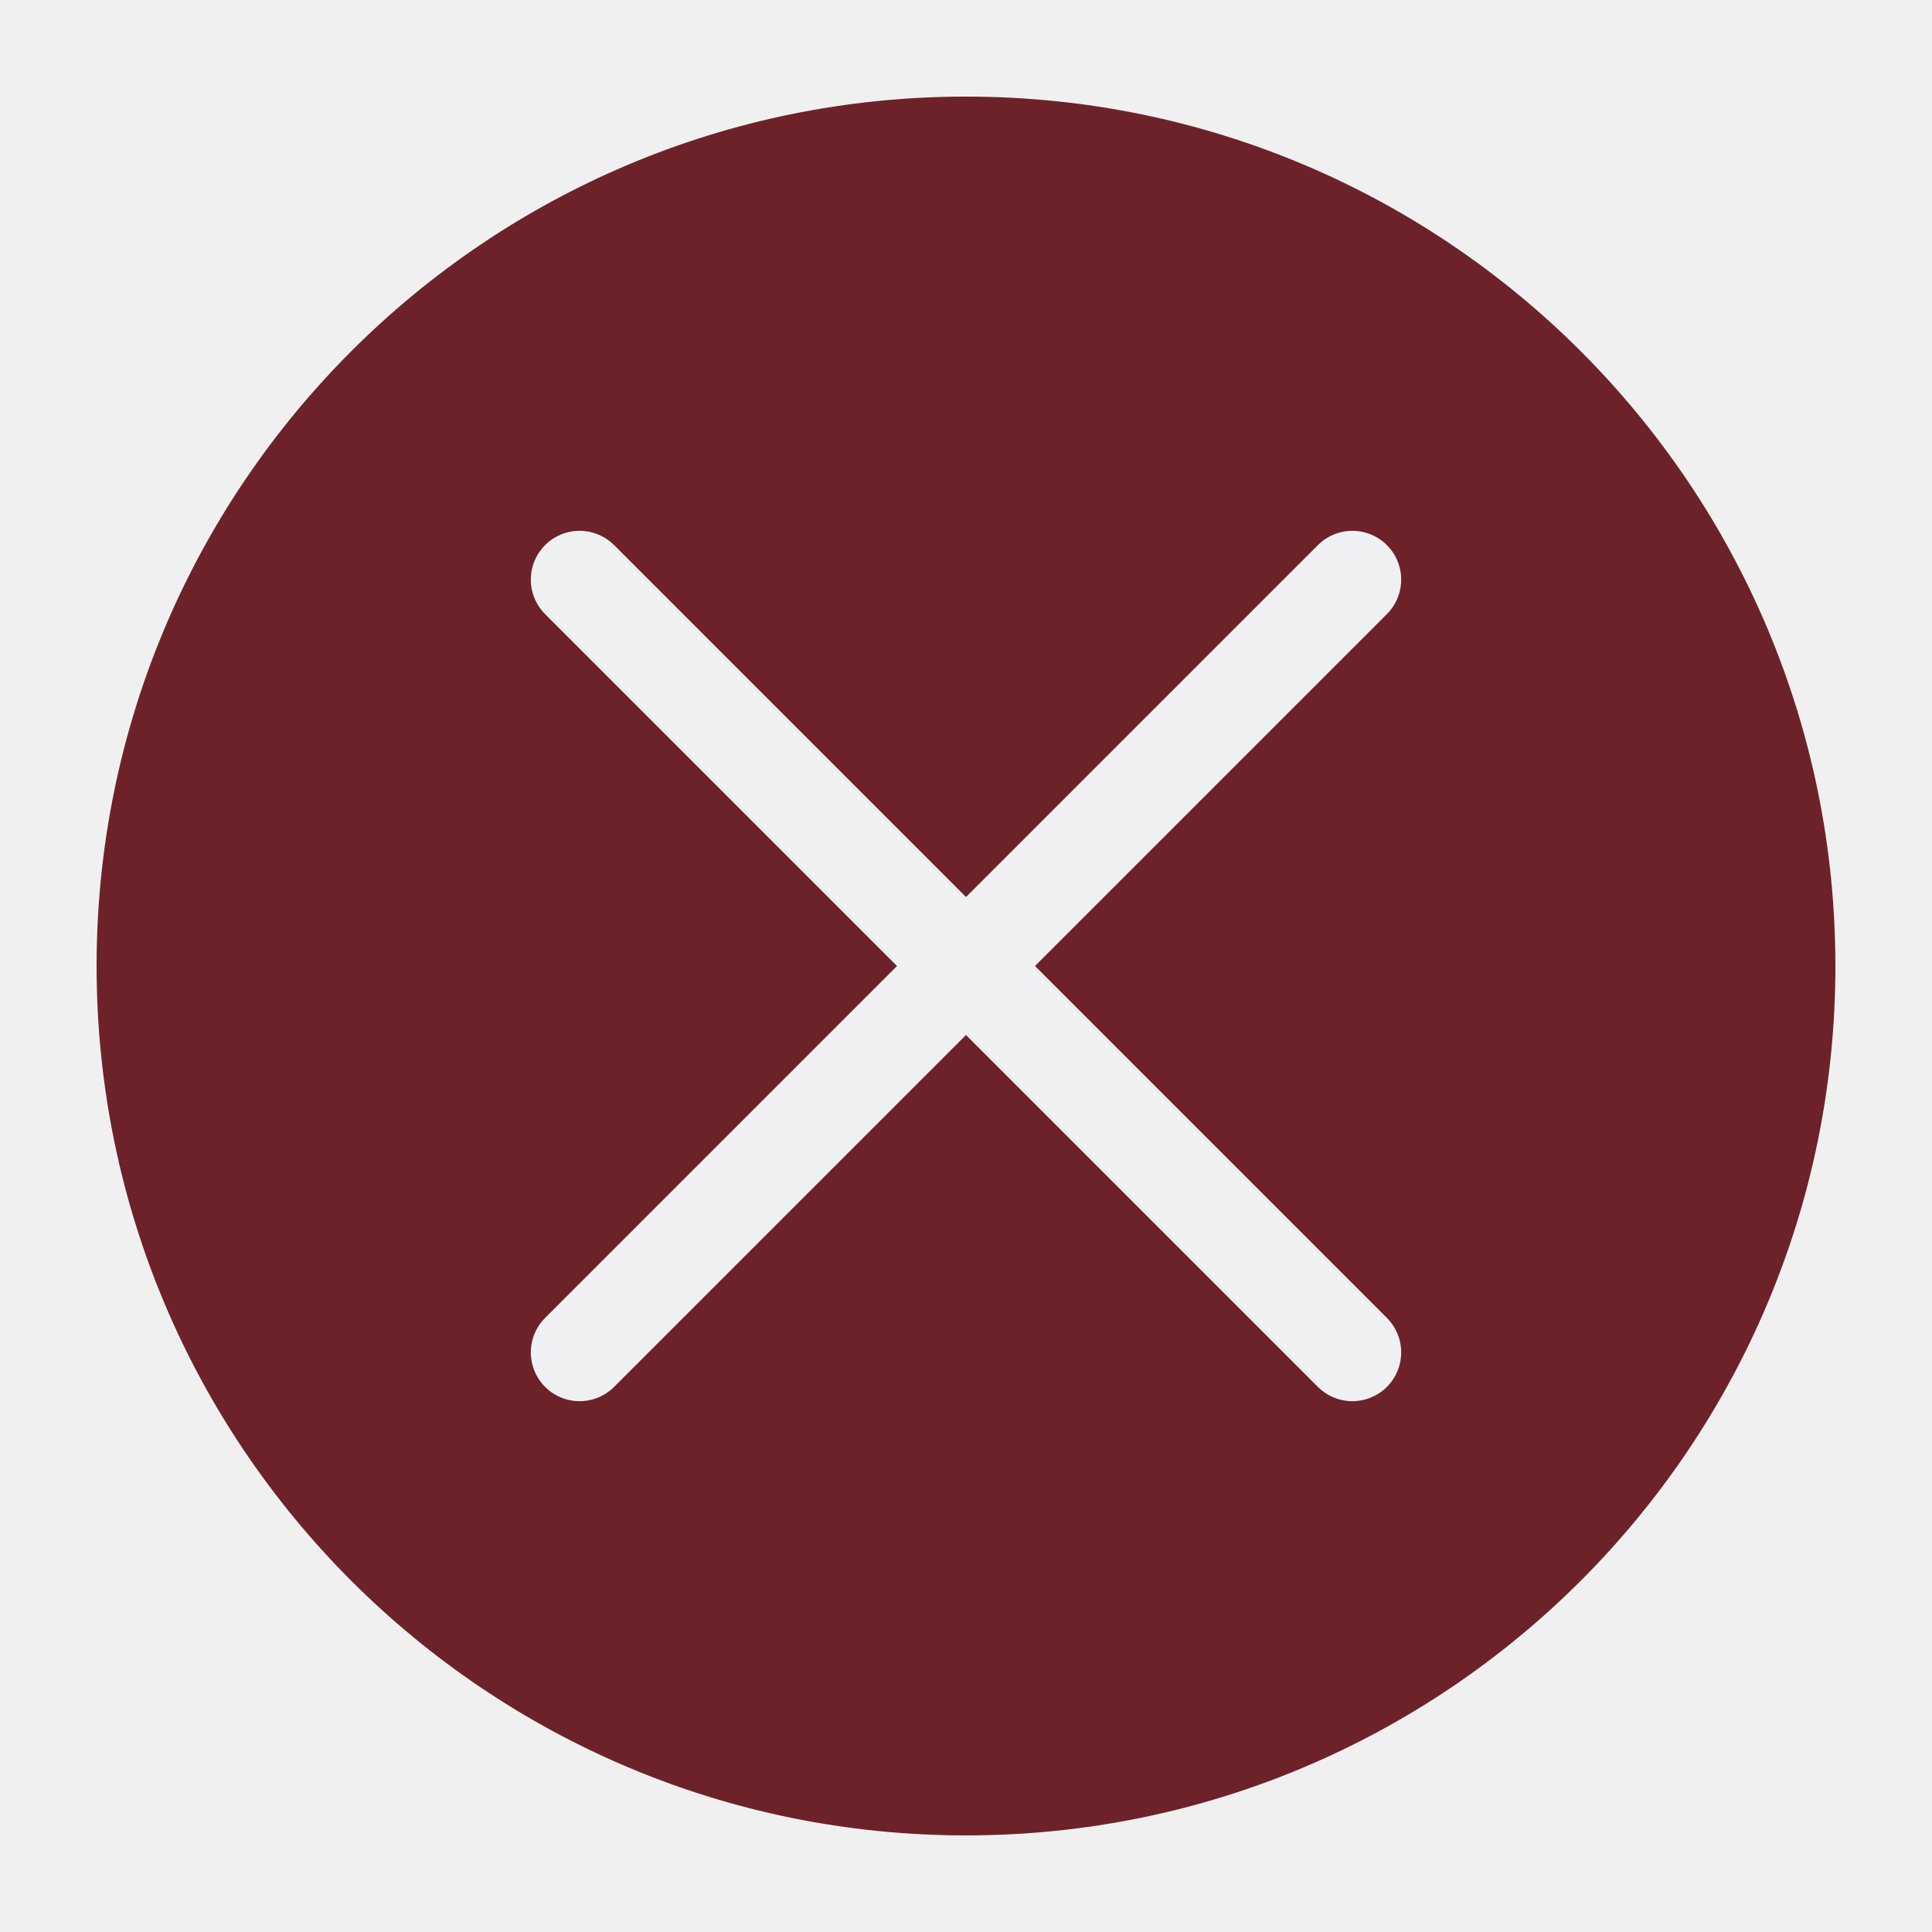
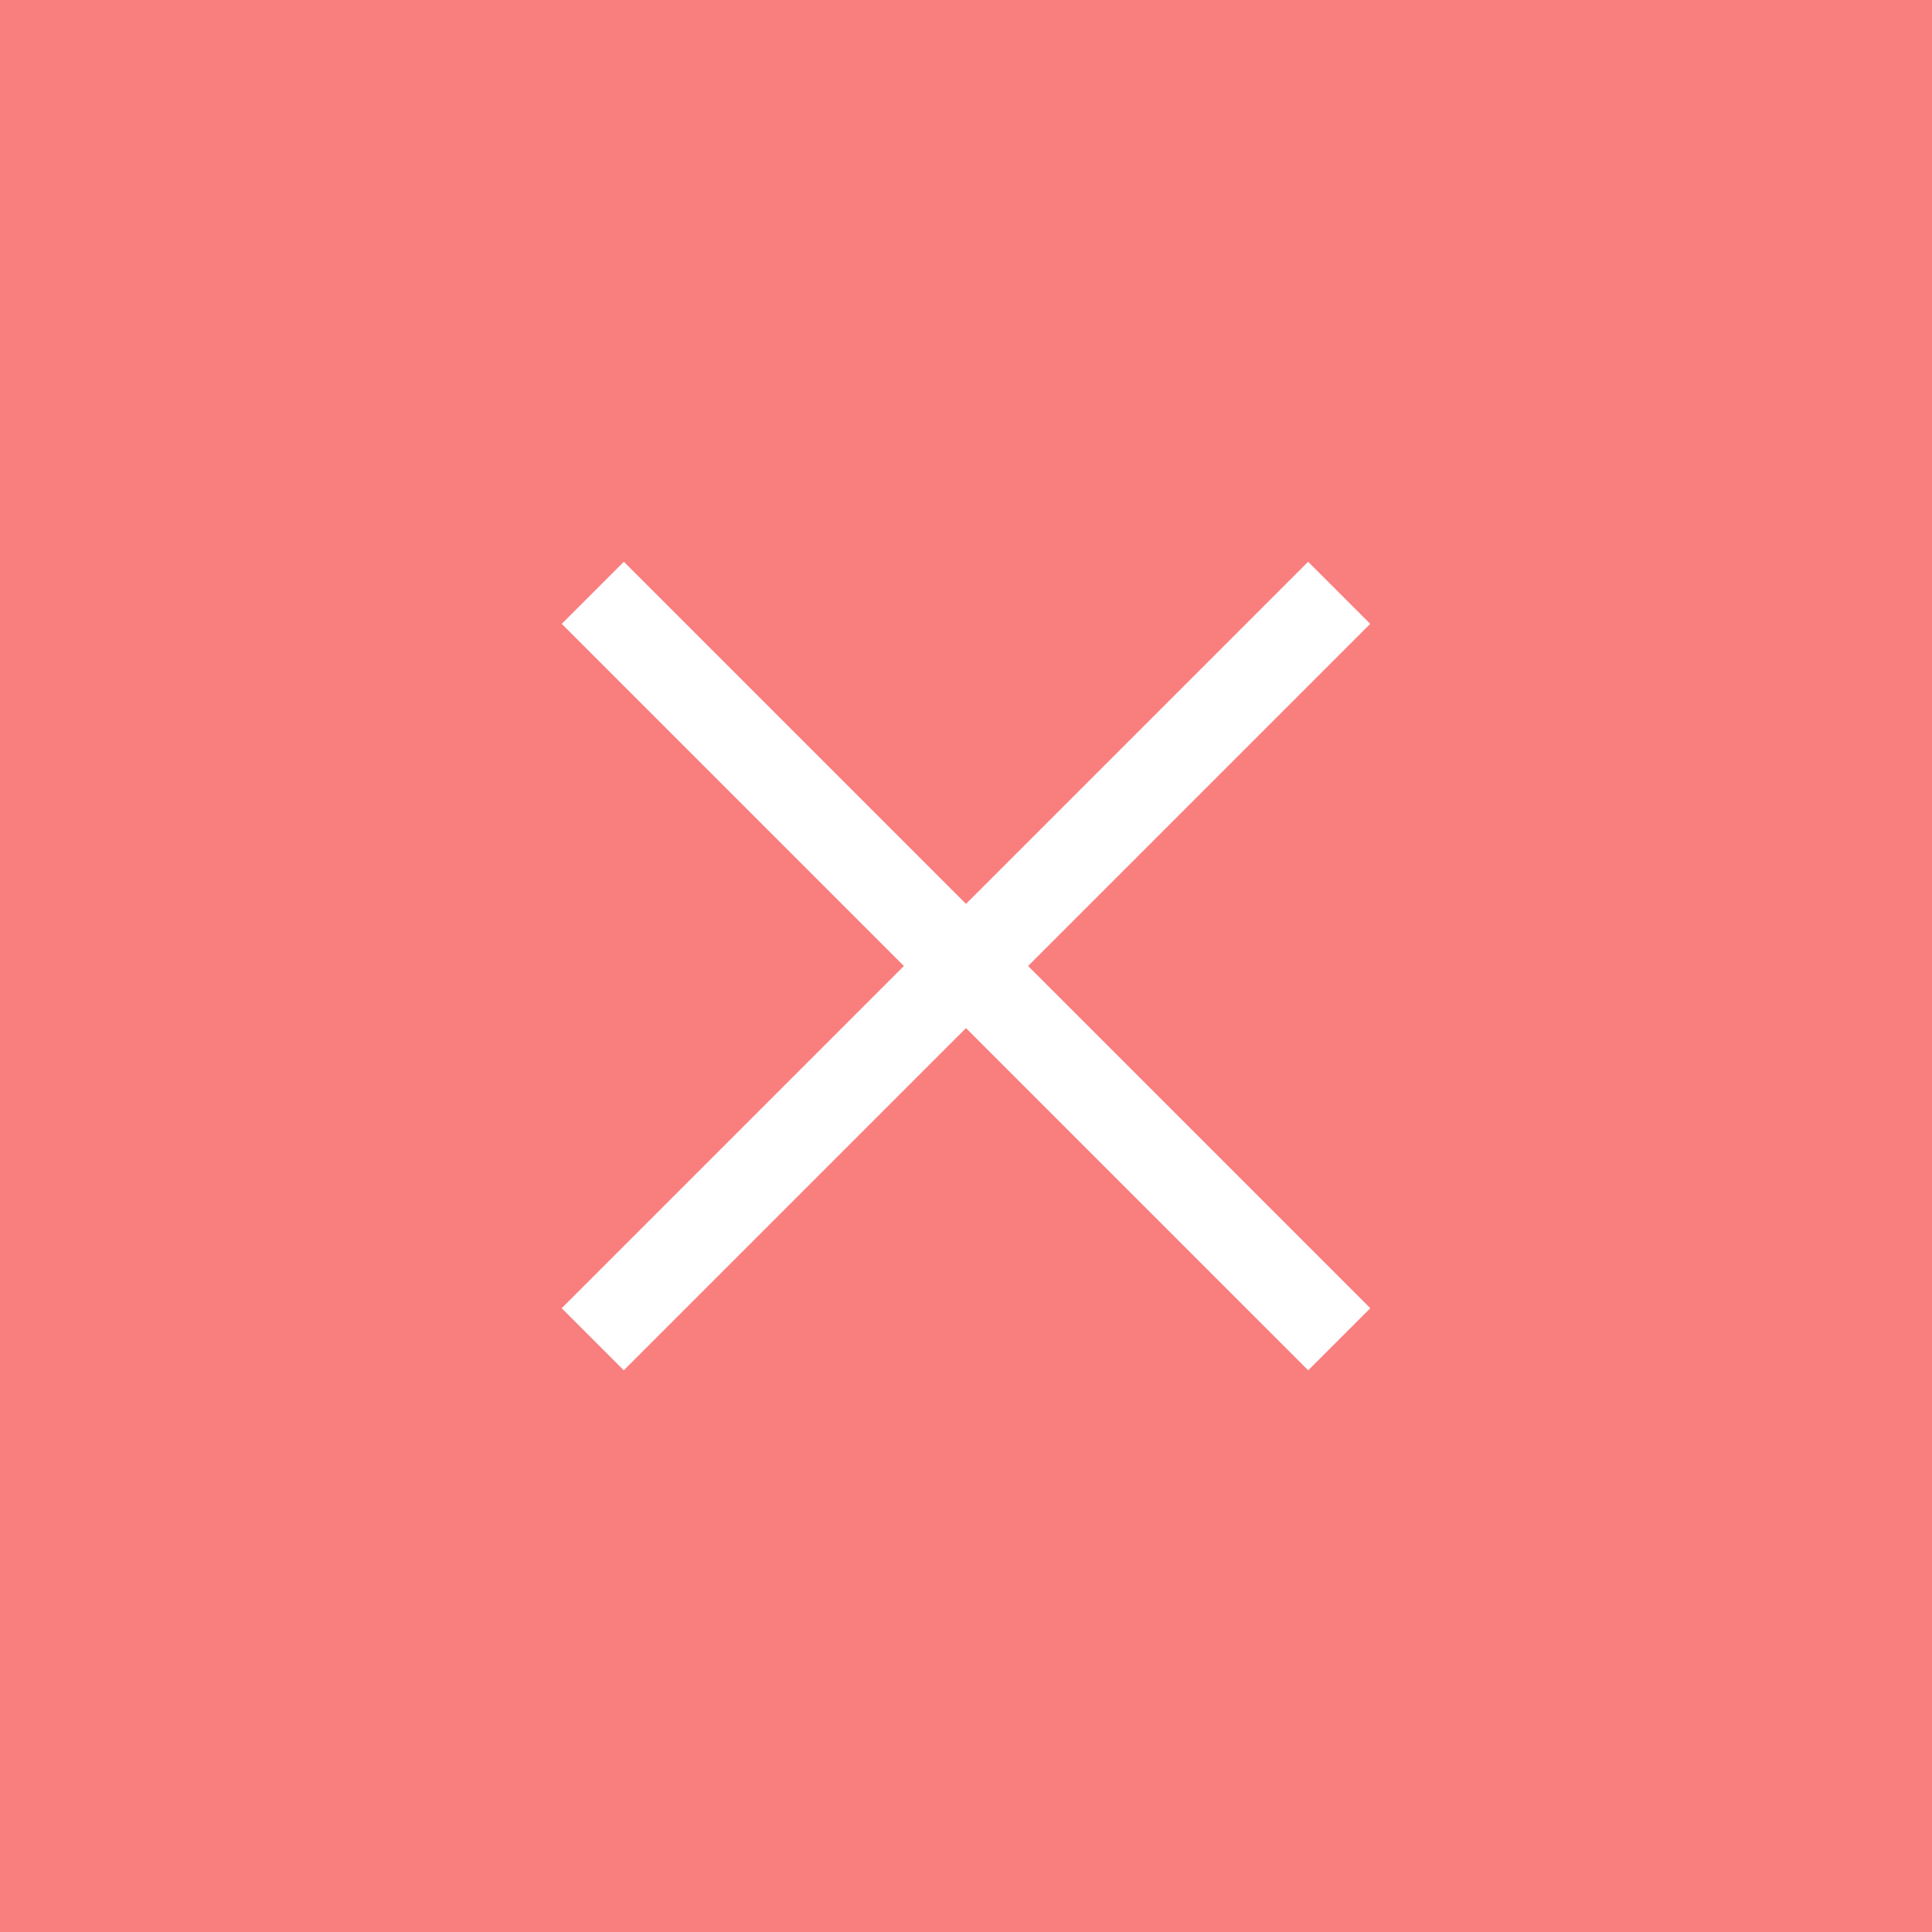
<svg xmlns="http://www.w3.org/2000/svg" viewBox="0 0 50 50" version="1.2" baseProfile="tiny">
  <defs>
</defs>
  <g fill="none" stroke="black" stroke-width="1" fill-rule="evenodd" stroke-linecap="square" stroke-linejoin="bevel">
-     <g fill="#6d2229" fill-opacity="1" stroke="none" transform="matrix(2.5,0,0,2.5,2.5,2.5)" font-family="Noto Sans" font-size="10" font-weight="400" font-style="normal">
-       <circle cx="9" cy="9" r="9" />
+     <g fill="none" stroke="none" transform="matrix(2.27273,0,0,2.27273,0,-61.3636)" font-family="Noto Sans" font-size="10" font-weight="400" font-style="normal">
+       <rect x="0" y="27" width="22" height="22" />
    </g>
-     <g fill="none" stroke="#eff0f1" stroke-opacity="1" stroke-width="1.01" stroke-linecap="round" stroke-linejoin="miter" stroke-miterlimit="2" transform="matrix(2.5,0,0,2.5,2.5,2.5)" font-family="Noto Sans" font-size="10" font-weight="400" font-style="normal">
-       <polyline fill="none" vector-effect="none" points="5,5 13,13 " />
-       <polyline fill="none" vector-effect="none" points="13,5 5,13 " />
+     <g fill="#ff3232" fill-opacity="1" stroke="none" transform="matrix(2.27273,0,0,2.27273,0,-61.3636)" font-family="Noto Sans" font-size="10" font-weight="400" font-style="normal" opacity="0.6">
+       <rect x="0" y="27" width="22" height="22" />
+     </g>
+     <g fill="#ffffff" fill-opacity="1" stroke="none" transform="matrix(-1.60706,-1.60706,-1.60706,1.60706,62.0056,0.642014)" font-family="Noto Sans" font-size="10" font-weight="400" font-style="normal">
+       <rect x="3.435" y="13.082" width="1" height="12.021" />
+     </g>
+     <g fill="#ffffff" fill-opacity="1" stroke="none" transform="matrix(1.60706,-1.60706,1.60706,1.60706,62.0056,0.642014)" font-family="Noto Sans" font-size="10" font-weight="400" font-style="normal">
+       <rect x="-19.592" y="-9.945" width="1" height="12.021" />
    </g>
    <g fill="none" stroke="#000000" stroke-opacity="1" stroke-width="1" stroke-linecap="square" stroke-linejoin="bevel" transform="matrix(1,0,0,1,0,0)" font-family="Noto Sans" font-size="10" font-weight="400" font-style="normal">
</g>
  </g>
</svg>
